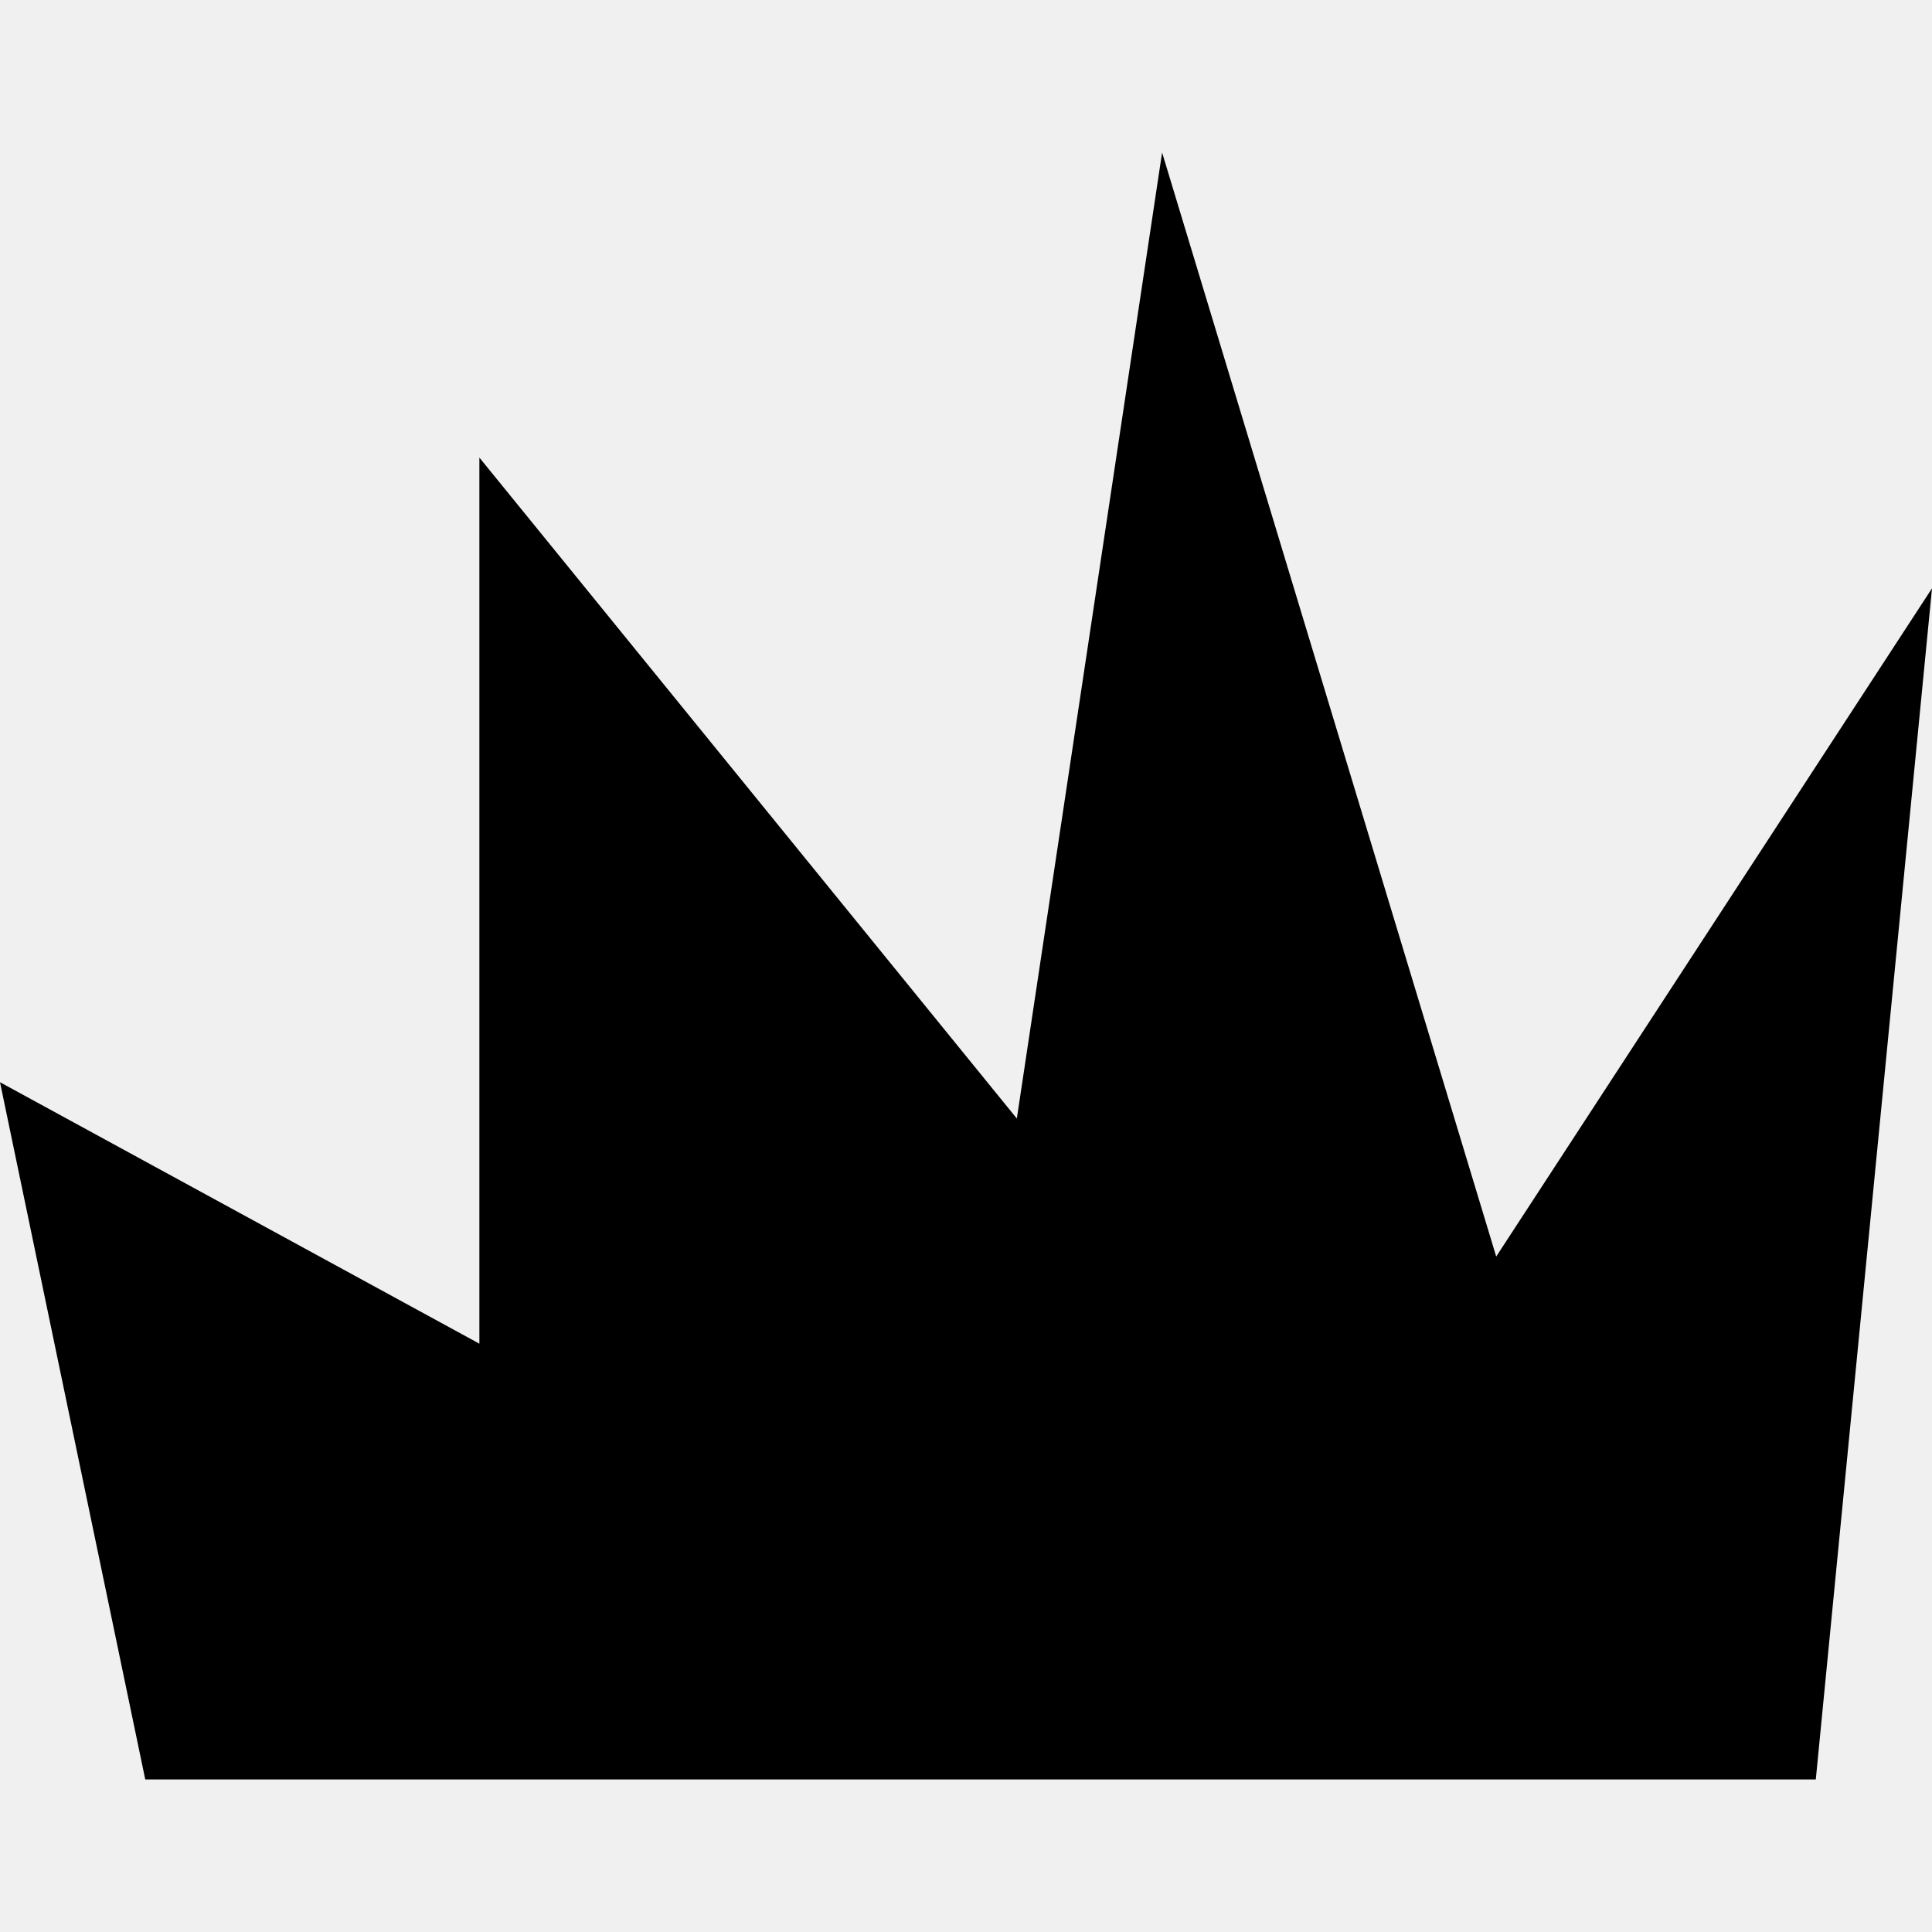
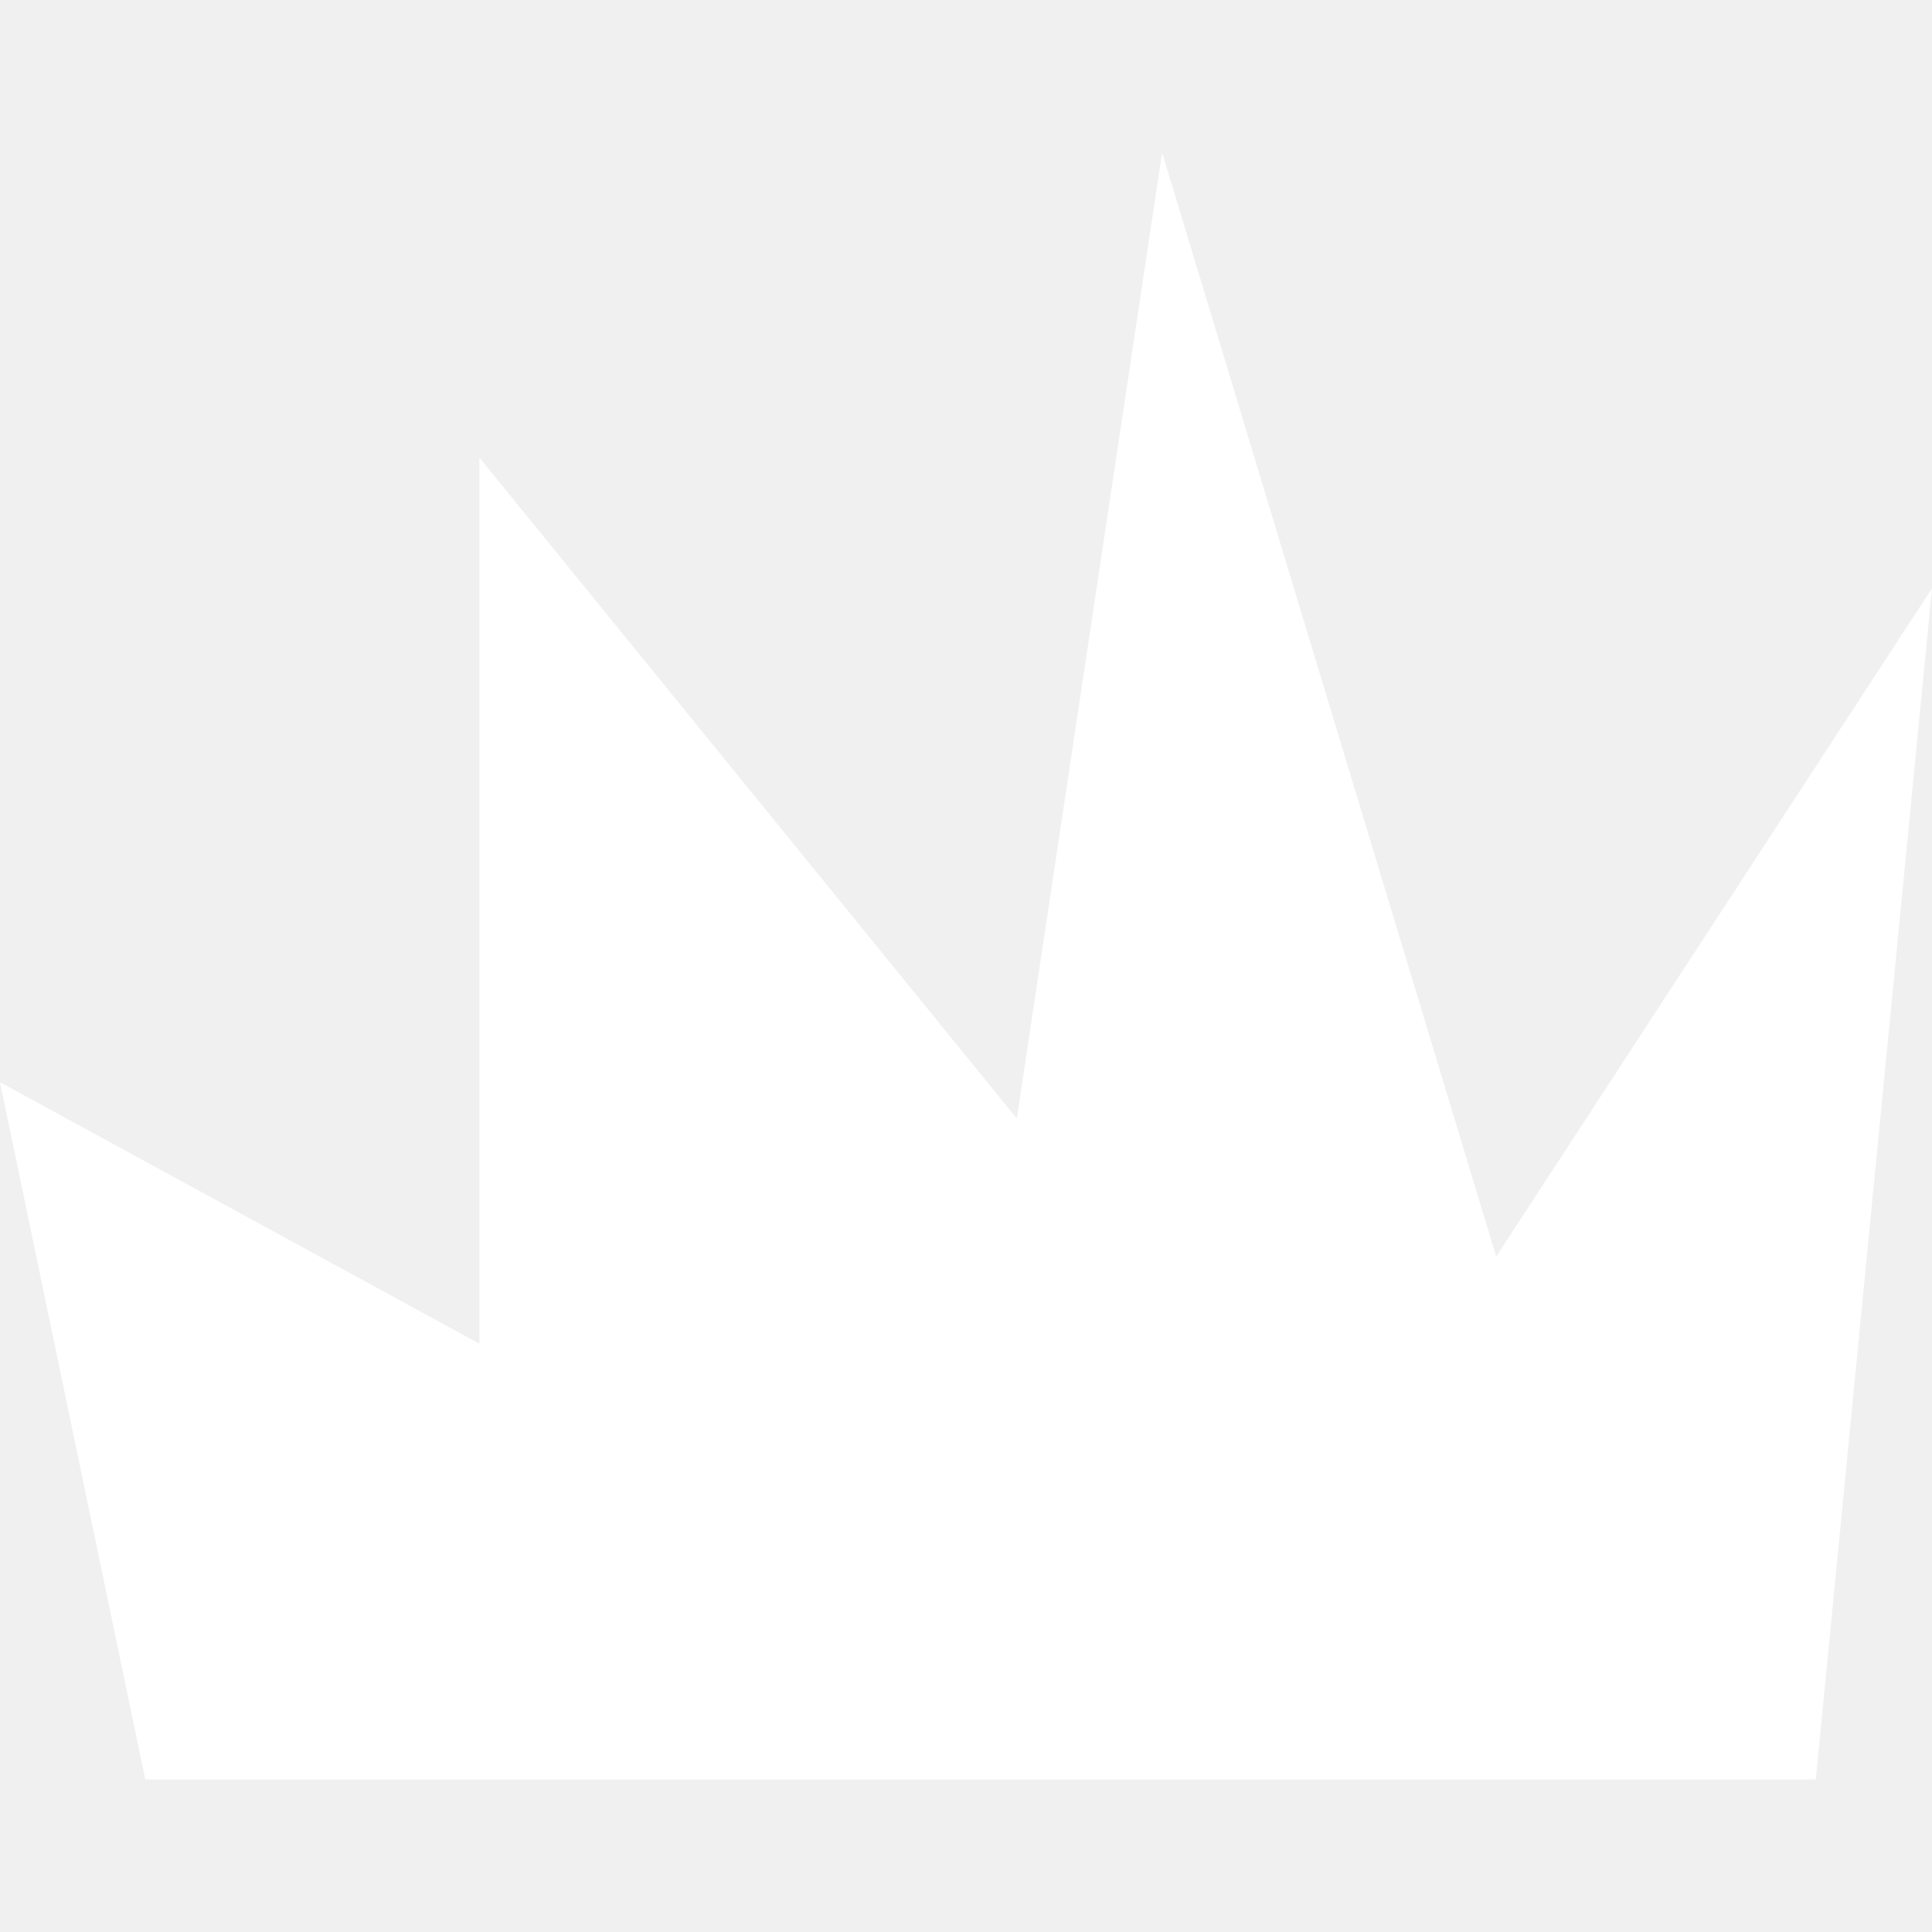
- <svg xmlns="http://www.w3.org/2000/svg" id="a" data-name="Layer 1" width="540" height="540" viewBox="0 0 540 540">
-   <polygon points="284.209 312.632 133.988 127.896 133.988 375.564 0 302.484 40.601 497.368 507.521 497.368 540 164.436 418.196 351.208 324.81 42.632 284.209 312.632" />
+ <svg xmlns="http://www.w3.org/2000/svg" version="1.1" id="a" x="0px" y="0px" width="540px" height="540px" viewBox="0 0 540 540" enable-background="new 0 0 540 540" xml:space="preserve">
+   <polygon fill="#FFFFFF" points="284.209,312.632 133.988,127.896 133.988,375.564 0,302.484 40.601,497.368 507.521,497.368   540,164.436 418.196,351.208 324.81,42.632 " />
</svg>
